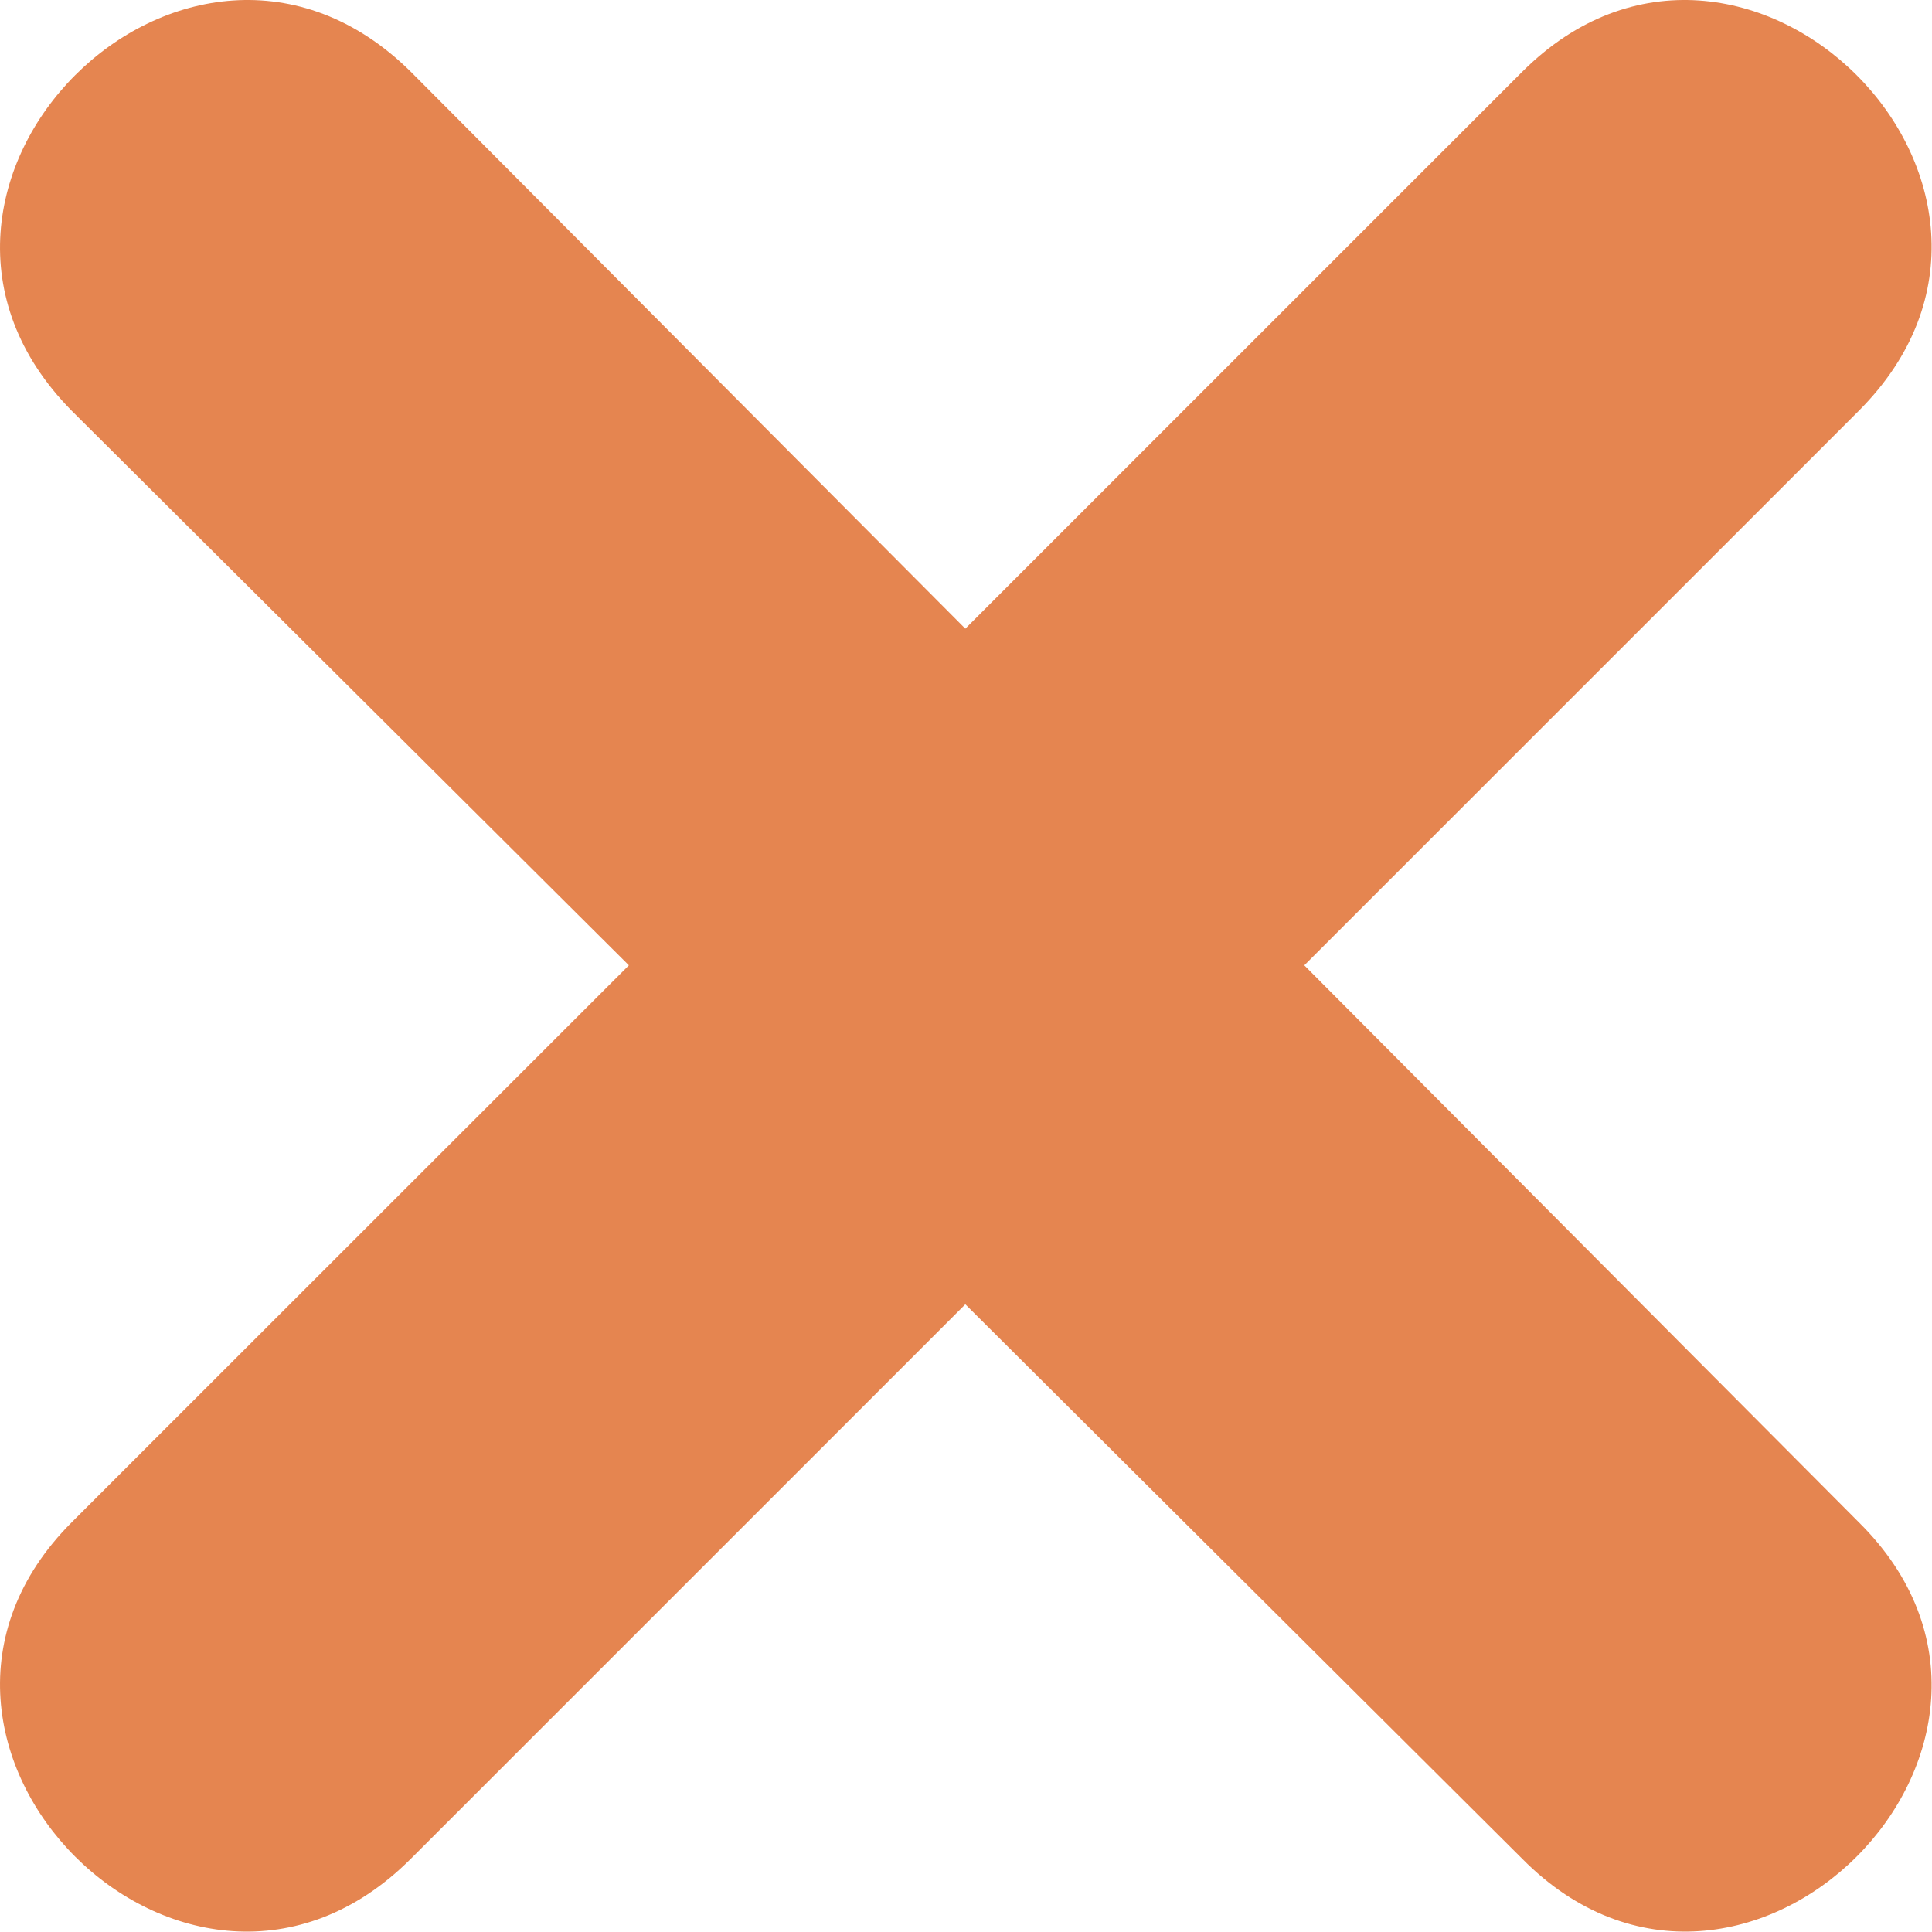
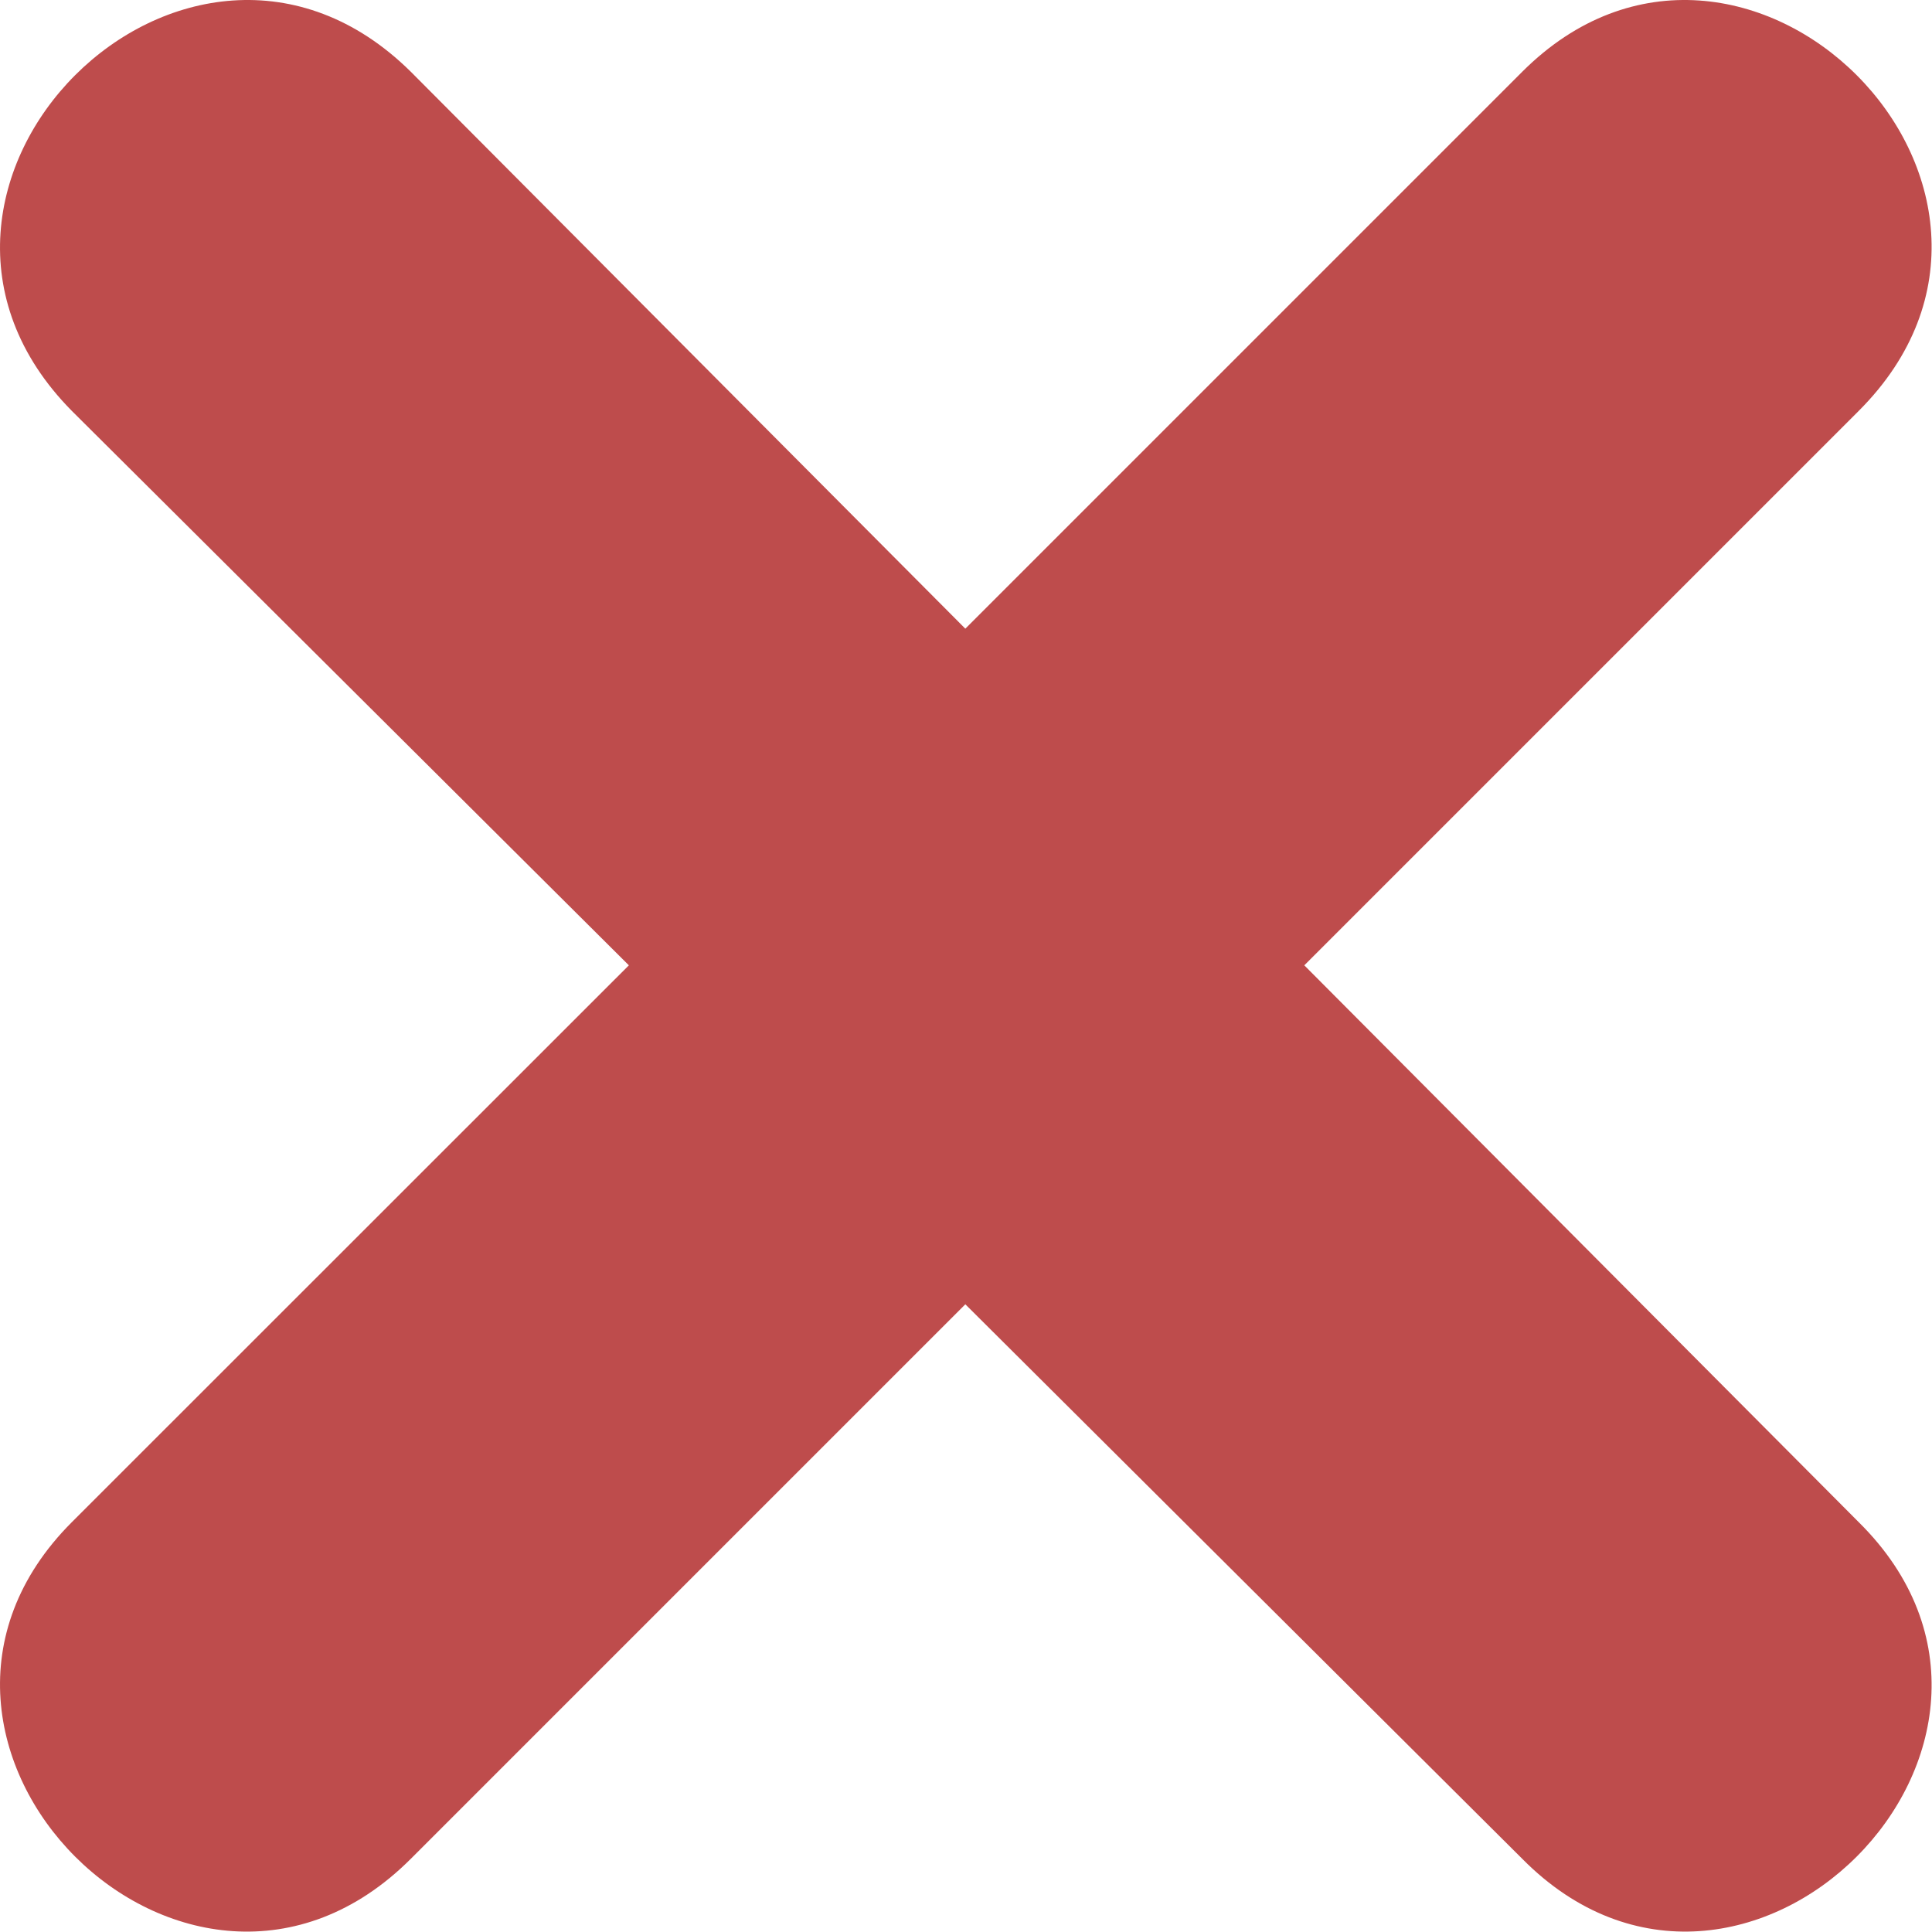
<svg xmlns="http://www.w3.org/2000/svg" width="20" height="20" viewBox="0 0 20 20">
-   <path fill="#e58550" fill-rule="evenodd" d="M9.993 13.502l-5.74 5.74c-2.306 2.306-5.79-1.203-3.51-3.484L6.51 9.993.743 4.253c-2.28-2.307 1.204-5.79 3.51-3.51l5.74 5.765L15.758.743c2.281-2.28 5.79 1.203 3.484 3.51l-5.74 5.74 5.74 5.765c2.306 2.28-1.203 5.79-3.484 3.484l-5.765-5.74z" />
+   <path fill="#be4c4c" fill-rule="evenodd" d="M9.993 13.502l-5.74 5.74c-2.306 2.306-5.79-1.203-3.51-3.484L6.51 9.993.743 4.253c-2.28-2.307 1.204-5.79 3.51-3.51l5.74 5.765L15.758.743c2.281-2.28 5.79 1.203 3.484 3.51l-5.74 5.74 5.74 5.765c2.306 2.28-1.203 5.79-3.484 3.484l-5.765-5.74z" />
</svg>
